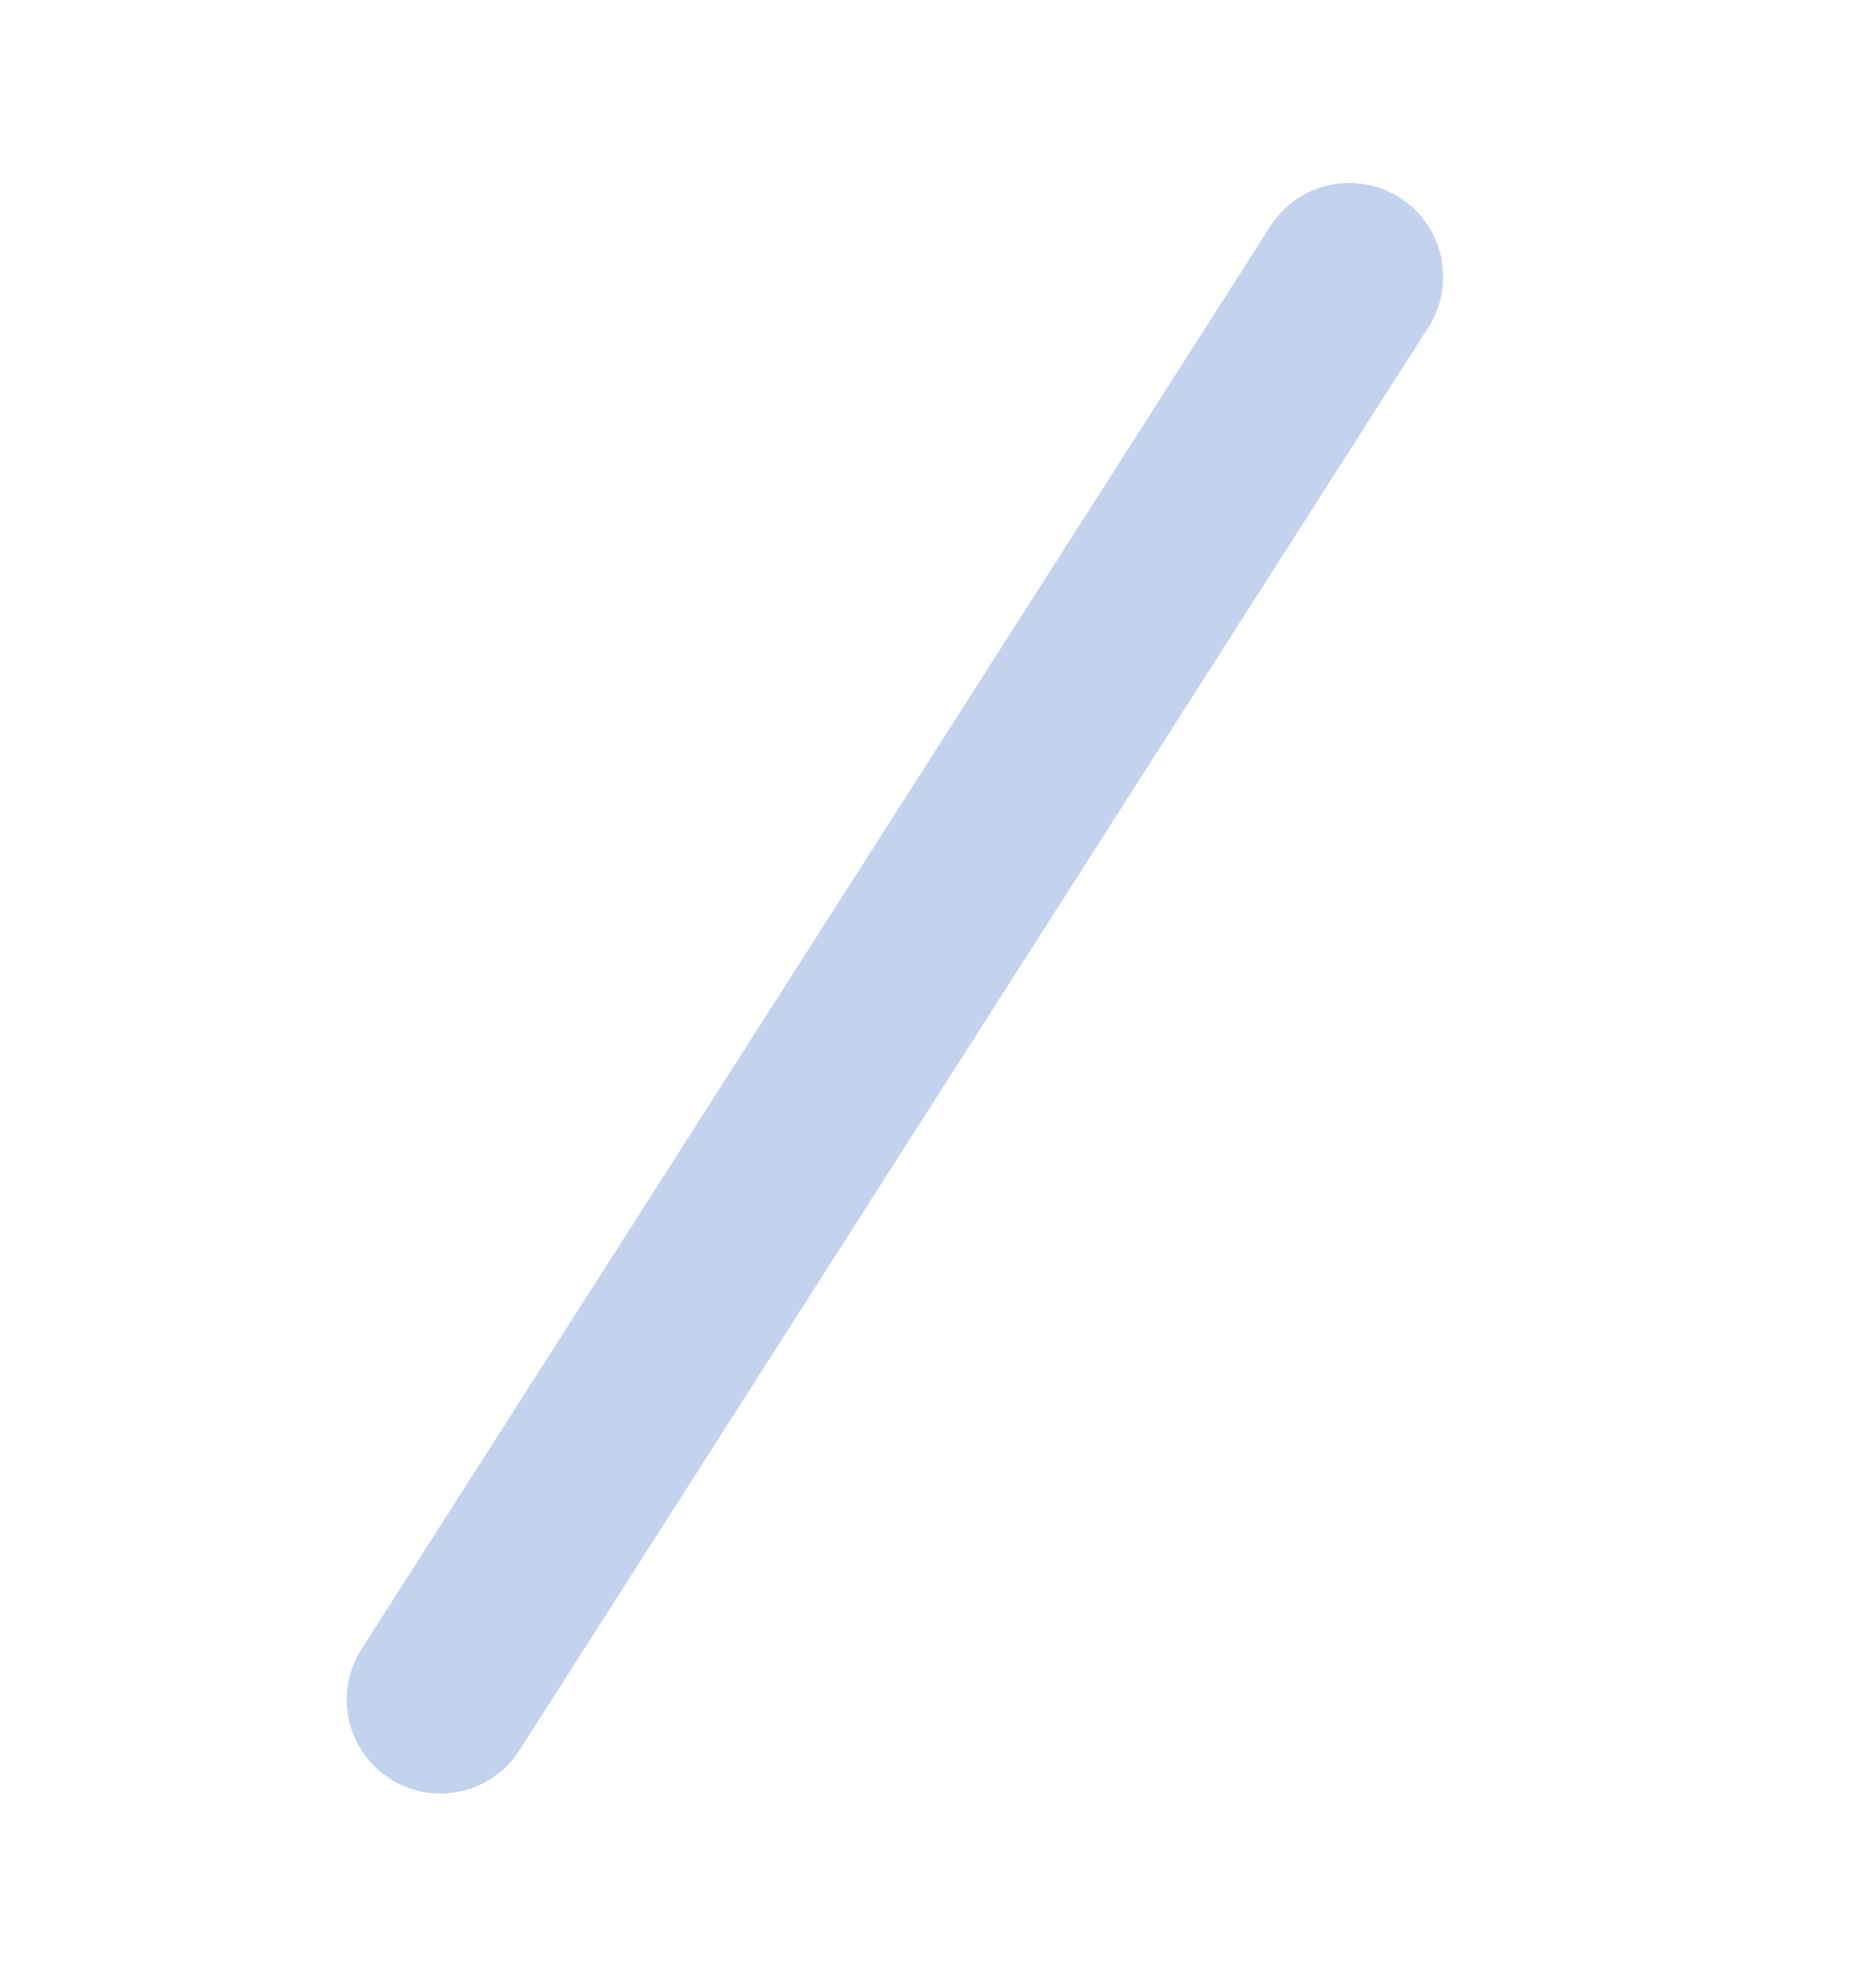
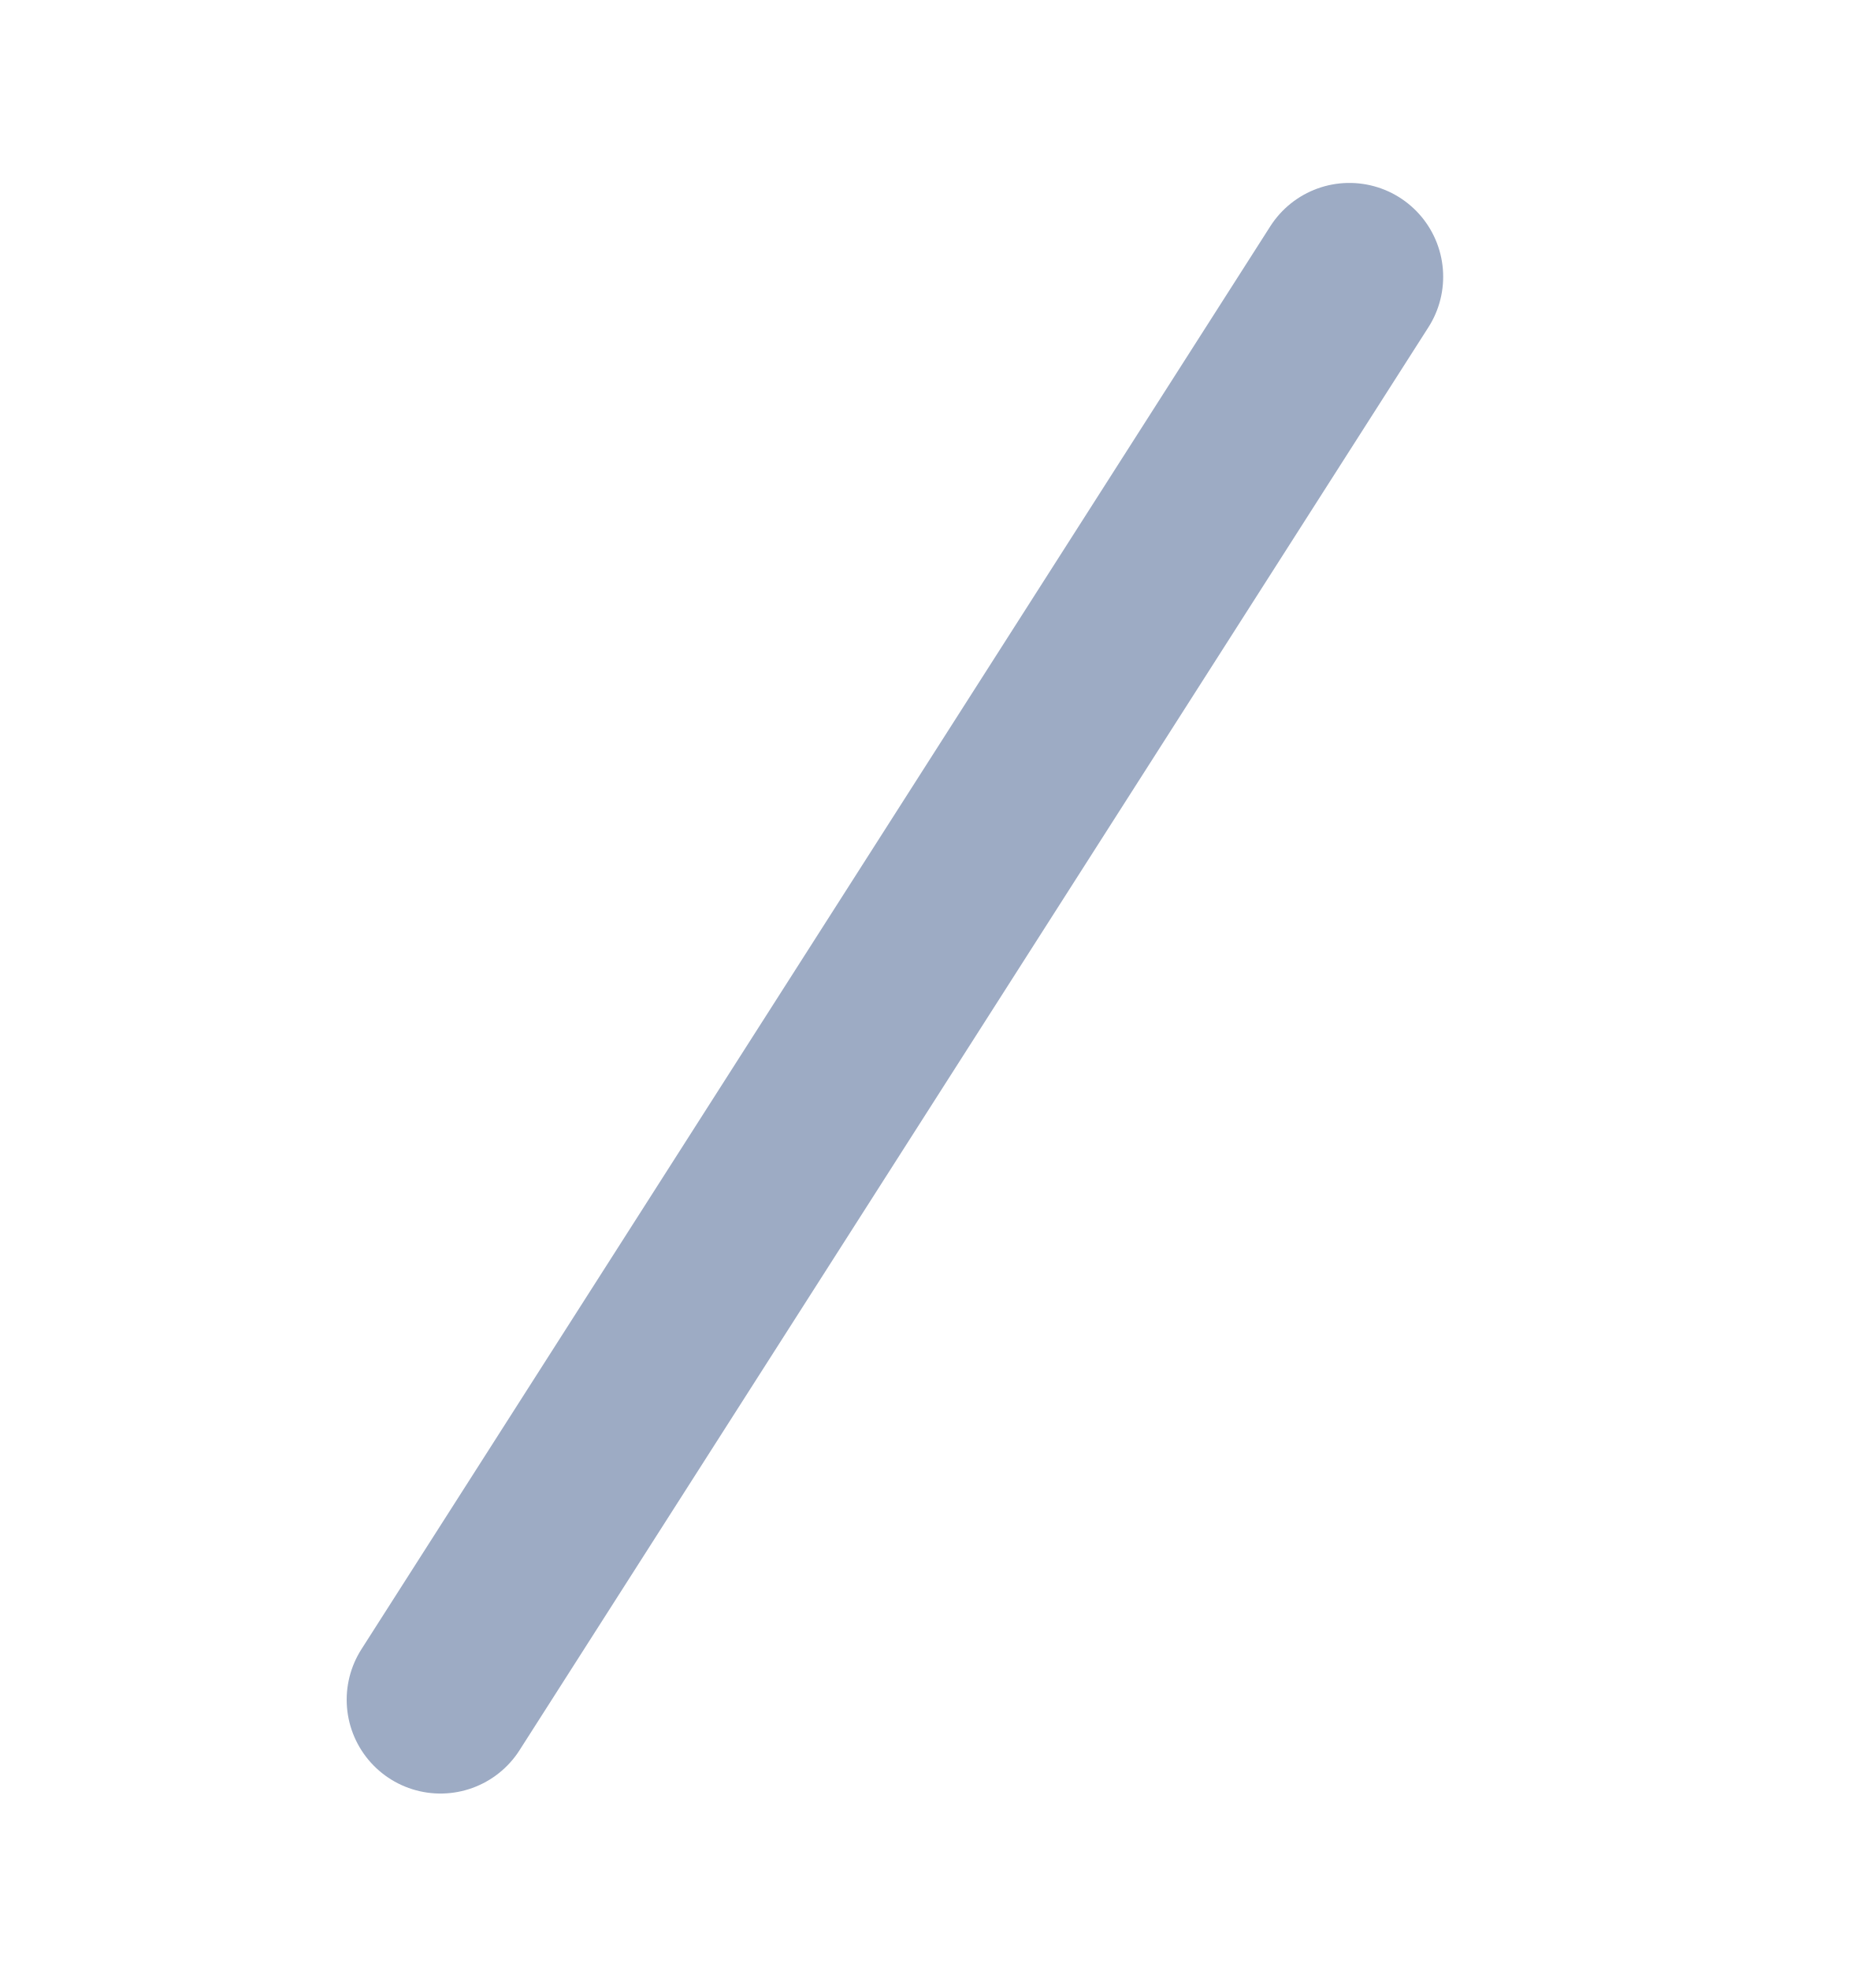
<svg xmlns="http://www.w3.org/2000/svg" width="20" height="21" viewBox="0 0 20 21" fill="none">
-   <line x1="4.696" y1="18.119" x2="14.386" y2="2.95" stroke="#C4D3ED" stroke-width="2" stroke-linecap="round" />
+   <line x1="4.696" y1="18.119" x2="14.386" y2="2.95" stroke="#9dabc4" stroke-width="2" stroke-linecap="round" />
</svg>
